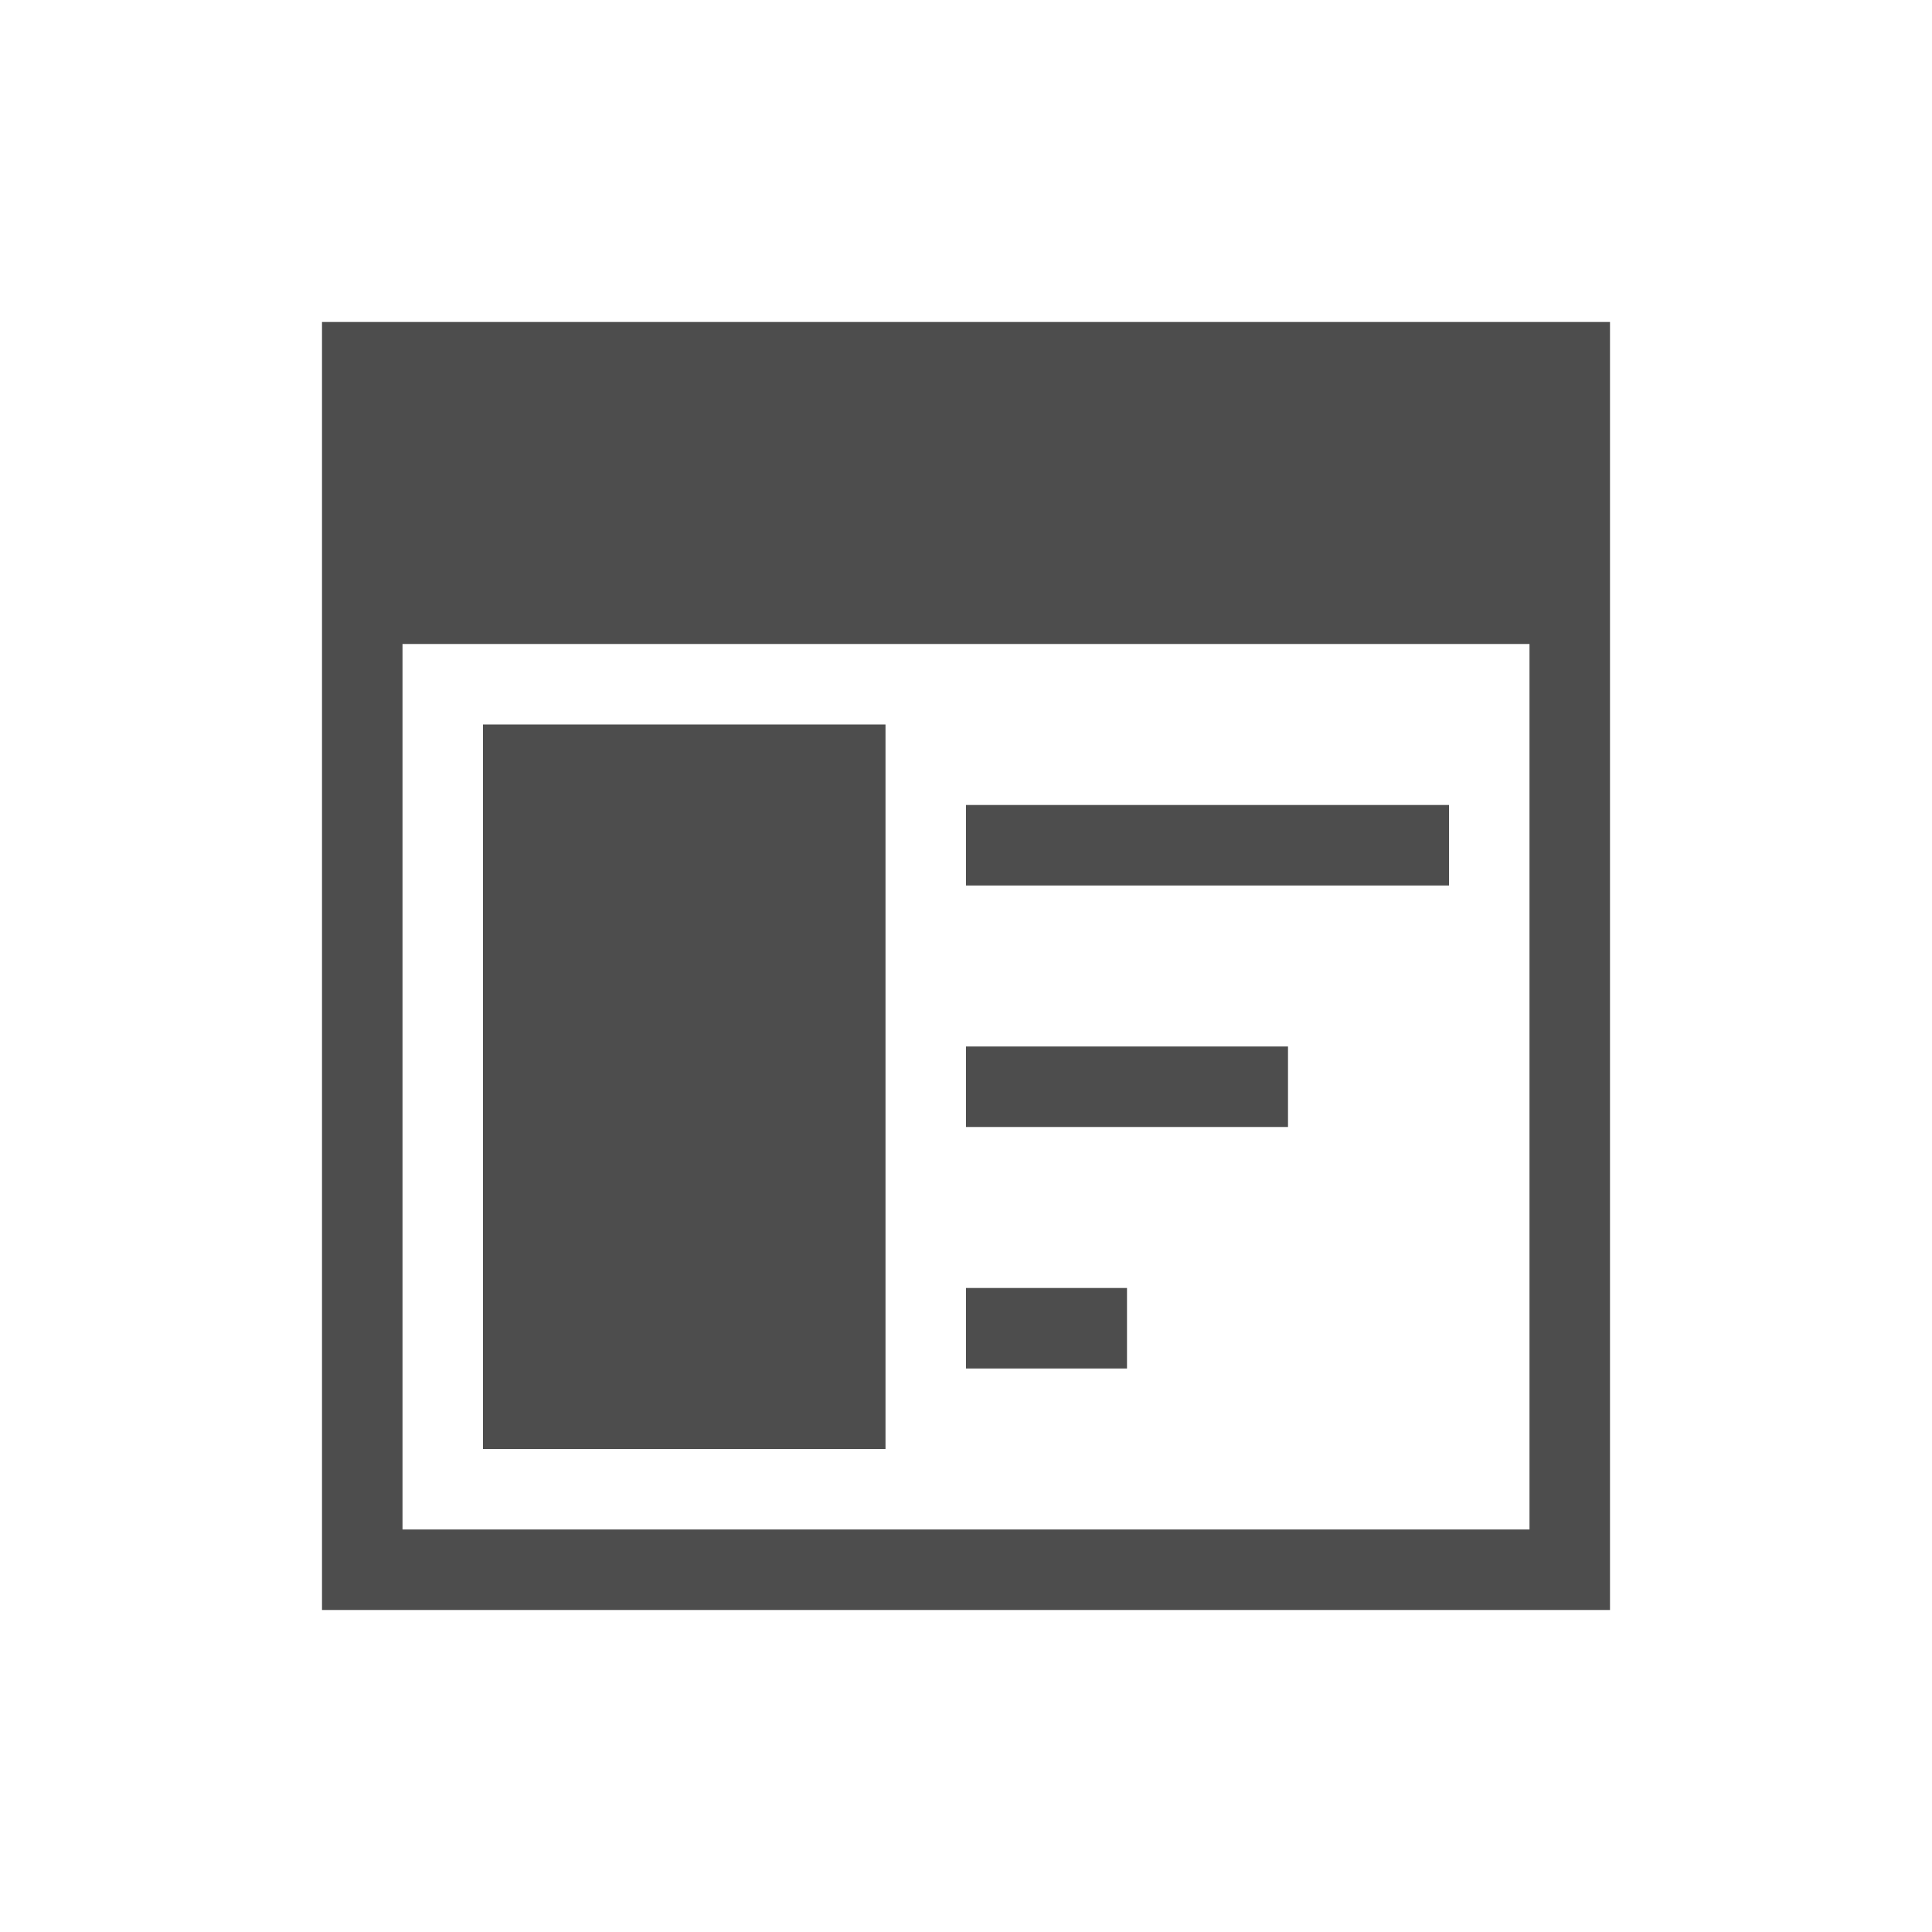
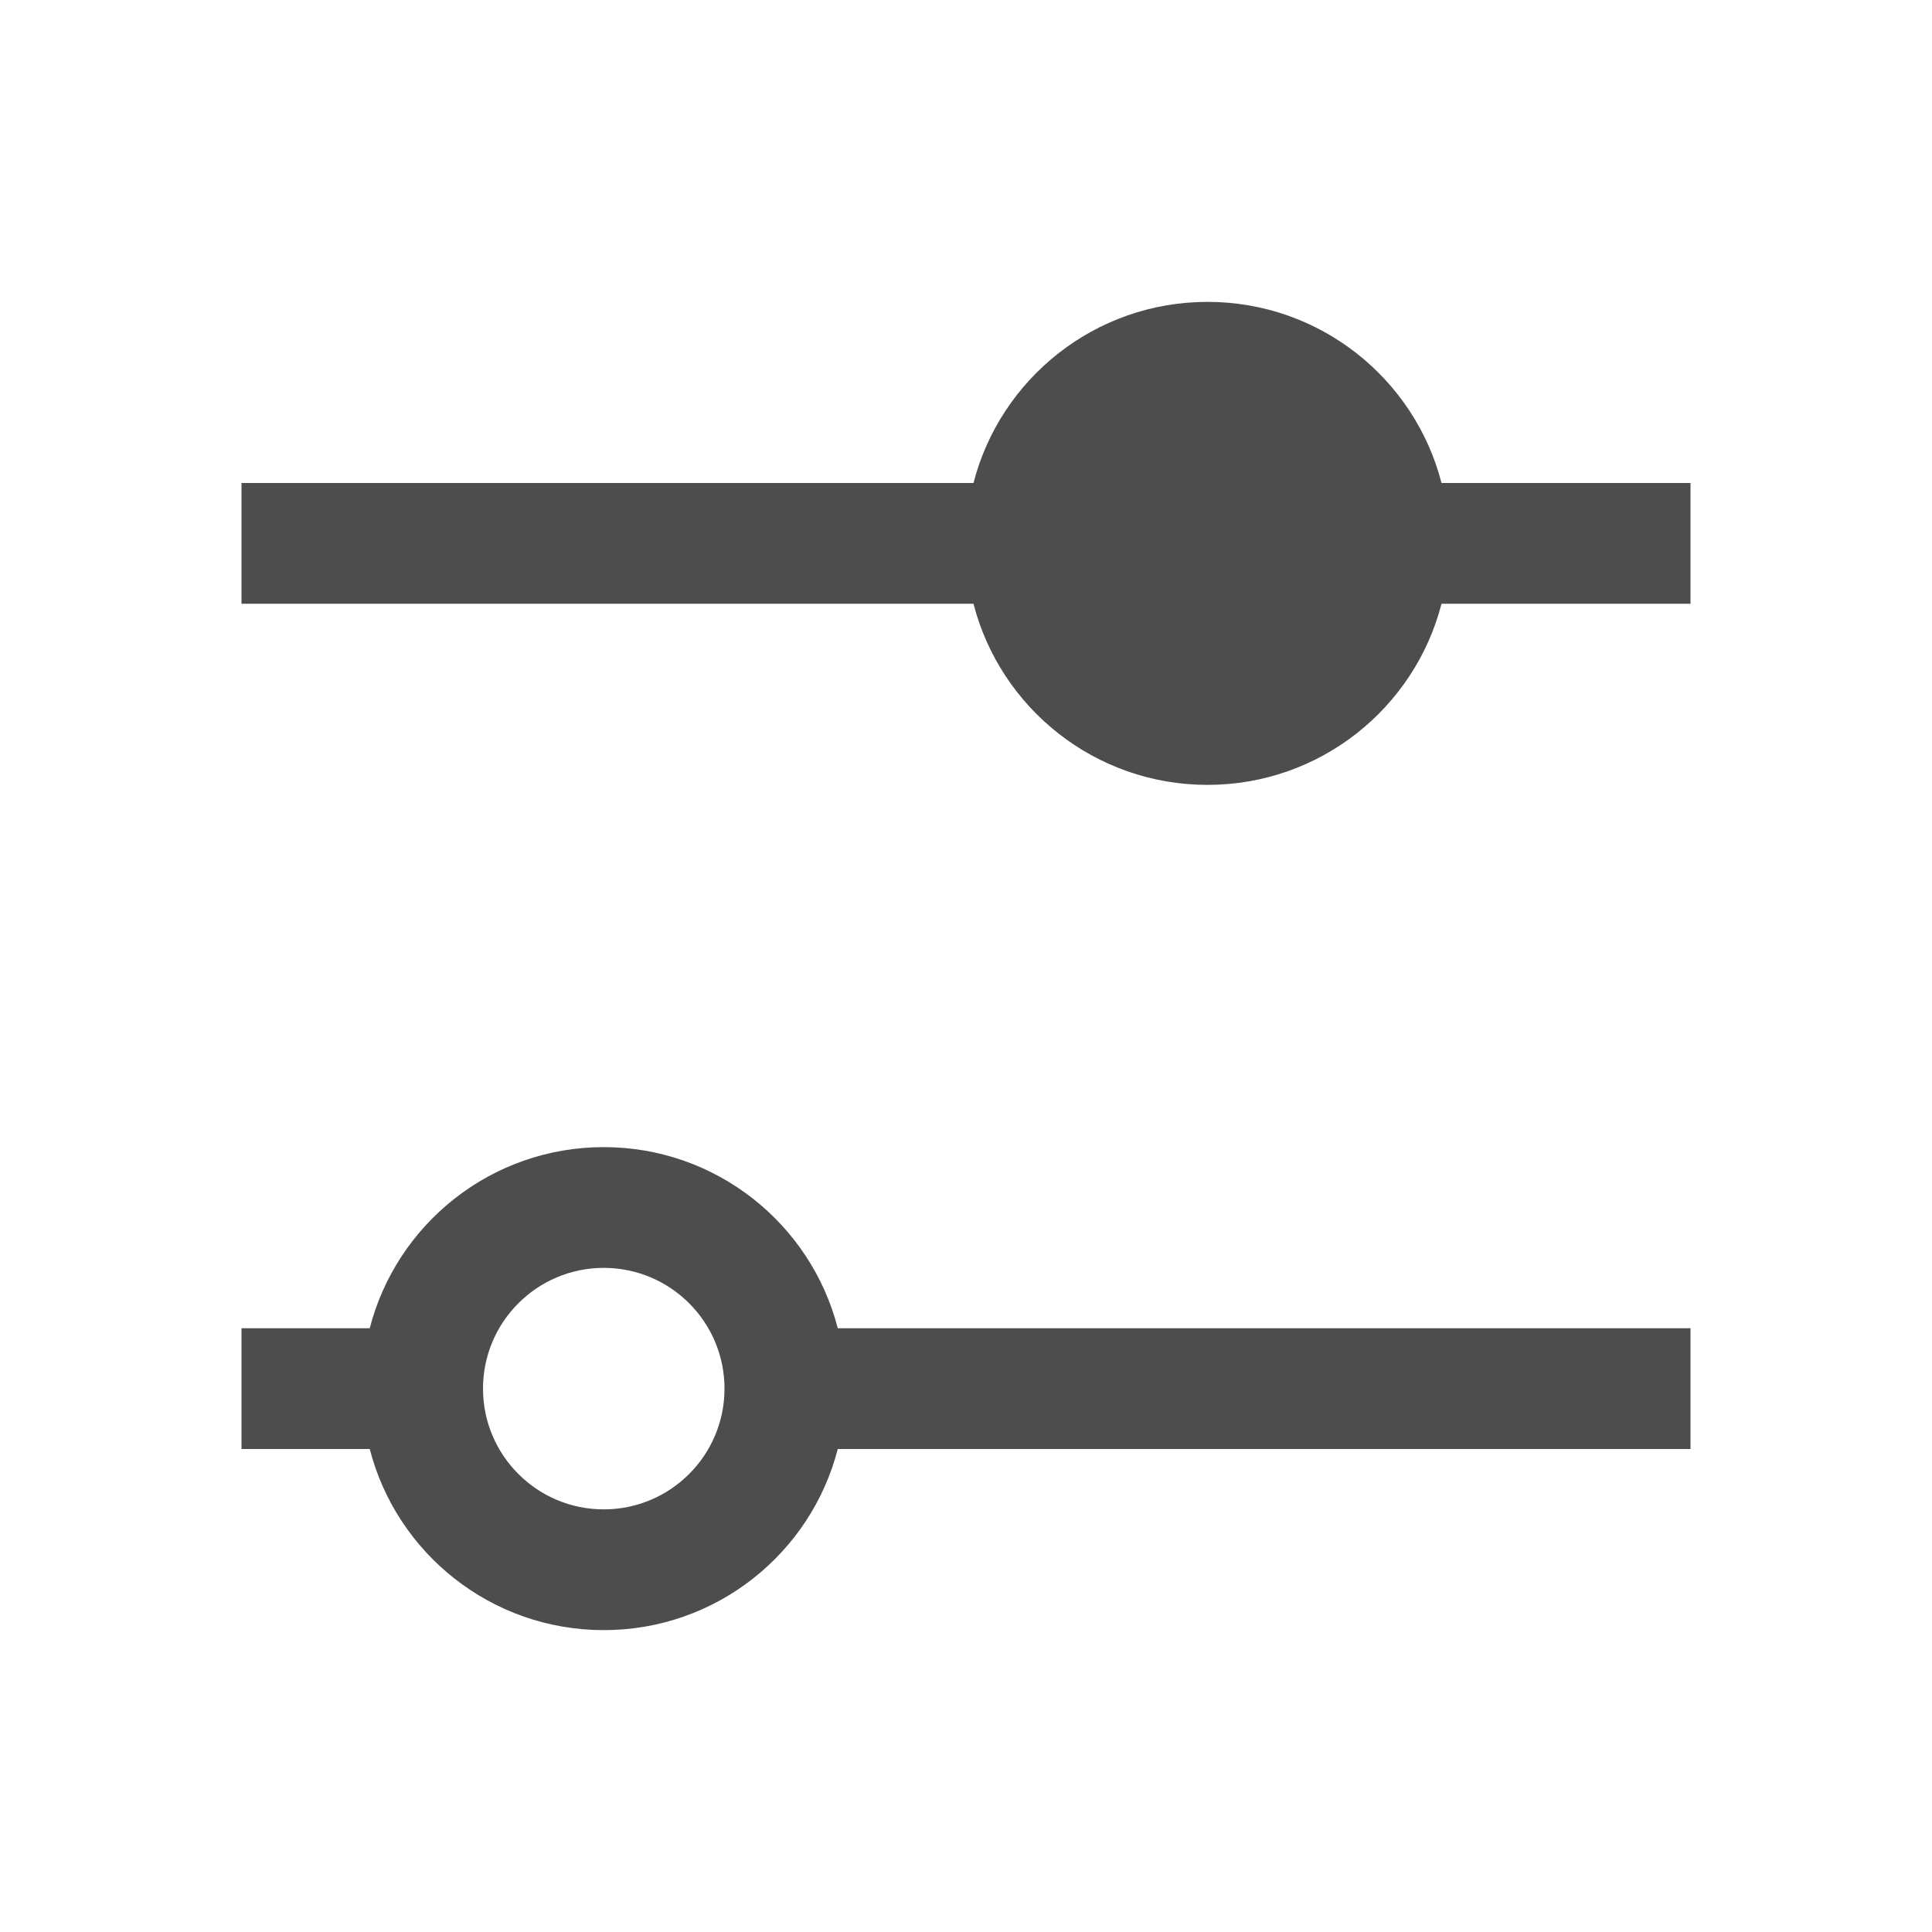
- <svg xmlns="http://www.w3.org/2000/svg" width="24" height="24" id="svg3869" version="1.1">
-   <defs id="defs3871">
-     <clipPath clipPathUnits="userSpaceOnUse" id="clipPath16">
-       <path d="m 0,706.465 1490.926,0 L 1490.926,0 0,0 0,706.465 Z" id="path18" />
-     </clipPath>
-     <clipPath clipPathUnits="userSpaceOnUse" id="clipPath24">
-       <path d="m 22.195,686.117 1447.735,0 0,-667.19 -1447.735,0 L 22.195,686.117 Z" id="path26" />
-     </clipPath>
-     <clipPath clipPathUnits="userSpaceOnUse" id="clipPath4534">
-       <rect ry="16" y="8" x="8" height="32" width="32" id="rect4536" style="fill:url(#linearGradient4538);fill-opacity:1;stroke:none" />
-     </clipPath>
-     <clipPath clipPathUnits="userSpaceOnUse" id="clipPath4584">
-       <rect ry="16" y="507.798" x="392.571" height="32" width="32" id="rect4586" style="fill:url(#linearGradient4588);fill-opacity:1;stroke:none" />
-     </clipPath>
-     <clipPath clipPathUnits="userSpaceOnUse" id="clipPath4550">
-       <rect ry="16" y="507.798" x="392.571" height="32" width="32" id="rect4552" style="fill:url(#linearGradient4554);fill-opacity:1;stroke:none" />
-     </clipPath>
-     <clipPath clipPathUnits="userSpaceOnUse" id="clipPath4568">
-       <rect ry="16" y="507.798" x="392.571" height="32" width="32" id="rect4570" style="fill:url(#linearGradient4572);fill-opacity:1;stroke:none" />
-     </clipPath>
-     <clipPath clipPathUnits="userSpaceOnUse" id="clipPath4528">
-       <rect ry="16" y="8" x="8" height="32" width="32" id="rect4530" style="fill:url(#linearGradient4532);fill-opacity:1;stroke:none" />
-     </clipPath>
-     <clipPath clipPathUnits="userSpaceOnUse" id="clipPath4578">
-       <rect ry="16" y="507.798" x="392.571" height="32" width="32" id="rect4580" style="fill:url(#linearGradient4582);fill-opacity:1;stroke:none" />
-     </clipPath>
-     <clipPath clipPathUnits="userSpaceOnUse" id="clipPath4562">
-       <rect ry="16" y="507.798" x="392.571" height="32" width="32" id="rect4564" style="fill:url(#linearGradient4566);fill-opacity:1;stroke:none" />
-     </clipPath>
-     <clipPath clipPathUnits="userSpaceOnUse" id="clipPath4544">
-       <rect ry="16" y="507.798" x="392.571" height="32" width="32" id="rect4546" style="fill:url(#linearGradient4548);fill-opacity:1;stroke:none" />
-     </clipPath>
-     <clipPath clipPathUnits="userSpaceOnUse" id="clipPath4390">
-       <rect ry="16" y="8" x="8" height="32" width="32" id="rect4392" style="fill:url(#linearGradient4532);fill-opacity:1;stroke:none" />
-     </clipPath>
-     <clipPath clipPathUnits="userSpaceOnUse" id="clipPath4407">
-       <rect ry="16" y="507.798" x="392.571" height="32" width="32" id="rect4409" style="fill:url(#linearGradient4582);fill-opacity:1;stroke:none" />
-     </clipPath>
-     <clipPath clipPathUnits="userSpaceOnUse" id="clipPath4424">
-       <rect ry="16" y="507.798" x="392.571" height="32" width="32" id="rect4426" style="fill:url(#linearGradient4566);fill-opacity:1;stroke:none" />
-     </clipPath>
-     <clipPath clipPathUnits="userSpaceOnUse" id="clipPath4441">
-       <rect ry="16" y="507.798" x="392.571" height="32" width="32" id="rect4443" style="fill:url(#linearGradient4548);fill-opacity:1;stroke:none" />
-     </clipPath>
-     <clipPath id="clipPath4528-1" clipPathUnits="userSpaceOnUse">
-       <rect style="fill:url(#linearGradient4532);fill-opacity:1;stroke:none" id="rect4530-7" width="32" height="32" x="8" y="8" ry="16" />
-     </clipPath>
-     <clipPath id="clipPath4578-8" clipPathUnits="userSpaceOnUse">
-       <rect style="fill:url(#linearGradient4582);fill-opacity:1;stroke:none" id="rect4580-7" width="32" height="32" x="392.571" y="507.798" ry="16" />
-     </clipPath>
-     <clipPath id="clipPath4562-8" clipPathUnits="userSpaceOnUse">
-       <rect style="fill:url(#linearGradient4566);fill-opacity:1;stroke:none" id="rect4564-8" width="32" height="32" x="392.571" y="507.798" ry="16" />
-     </clipPath>
-     <clipPath id="clipPath4544-1" clipPathUnits="userSpaceOnUse">
-       <rect style="fill:url(#linearGradient4548);fill-opacity:1;stroke:none" id="rect4546-1" width="32" height="32" x="392.571" y="507.798" ry="16" />
-     </clipPath>
+ <svg xmlns="http://www.w3.org/2000/svg" width="16" height="16" id="svg3049" version="1.1">
+   <defs id="defs3051">
+     <style type="text/css" id="current-color-scheme">
+       .ColorScheme-Text {
+         color:#4d4d4d;
+       }
+       .ColorScheme-Background {
+         color:#eff0f1;
+       }
+       .ColorScheme-Highlight {
+         color:#3daee9;
+       }
+       .ColorScheme-ViewText {
+         color:#31363b;
+       }
+       .ColorScheme-ViewBackground {
+         color:#fcfcfc;
+       }
+       .ColorScheme-ViewHover {
+         color:#93cee9;
+       }
+       .ColorScheme-ViewFocus{
+         color:#3daee9;
+       }
+       .ColorScheme-ButtonText {
+         color:#31363b;
+       }
+       .ColorScheme-ButtonBackground {
+         color:#eff0f1;
+       }
+       .ColorScheme-ButtonHover {
+         color:#93cee9;
+       }
+       .ColorScheme-ButtonFocus{
+         color:#3daee9;
+       }
+       </style>
  </defs>
-   <g id="layer1" transform="translate(-326,-532.3622)">
-     <g transform="translate(327,-497)" id="layer1-1">
-       <path id="rect3341" transform="translate(0,1030.362)" d="m 3,3 0,16 1,0 15,0 0,-1 L 19,3 18,3 4,3 3,3 Z M 4,7 18,7 18,18 4,18 4,7 Z m 1,1 0,9 5,0 0,-9 -5,0 z m 6,1 0,1 6,0 0,-1 -6,0 z m 0,3 0,1 4,0 0,-1 -4,0 z m 0,3 0,1 2,0 0,-1 -2,0 z" style="opacity:1;fill:#4d4d4d;fill-opacity:1;stroke:none" />
-     </g>
+   <g id="layer1" transform="translate(-421.7143,-531.7907)">
+     <path style="fill:currentColor;fill-opacity:1;fill-rule:nonzero;stroke:none;stroke-width:2.75;marker:none;visibility:visible;display:inline;overflow:visible;enable-background:accumulate" d="M 10 2.5 C 9.068 2.5 8.284 3.137 8.062 4 L 2 4 L 2 5 L 8.062 5 C 8.284 5.863 9.068 6.5 10 6.5 C 10.932 6.5 11.716 5.863 11.938 5 L 14 5 L 14 4 L 11.938 4 C 11.716 3.137 10.932 2.5 10 2.5 z M 5 9.5 C 4.068 9.5 3.284 10.137 3.062 11 L 2 11 L 2 12 L 3.062 12 C 3.284 12.863 4.068 13.5 5 13.5 C 5.932 13.5 6.716 12.863 6.938 12 L 7 12 L 9 12 L 14 12 L 14 11 L 9 11 L 7 11 L 6.938 11 C 6.716 10.137 5.932 9.5 5 9.5 z M 5 10.5 C 5.552 10.5 6 10.948 6 11.5 C 6 12.052 5.552 12.5 5 12.5 C 4.448 12.5 4 12.052 4 11.5 C 4 10.948 4.448 10.5 5 10.5 z " transform="translate(421.7143,531.7907)" id="path3096" class="ColorScheme-Text" />
  </g>
</svg>
